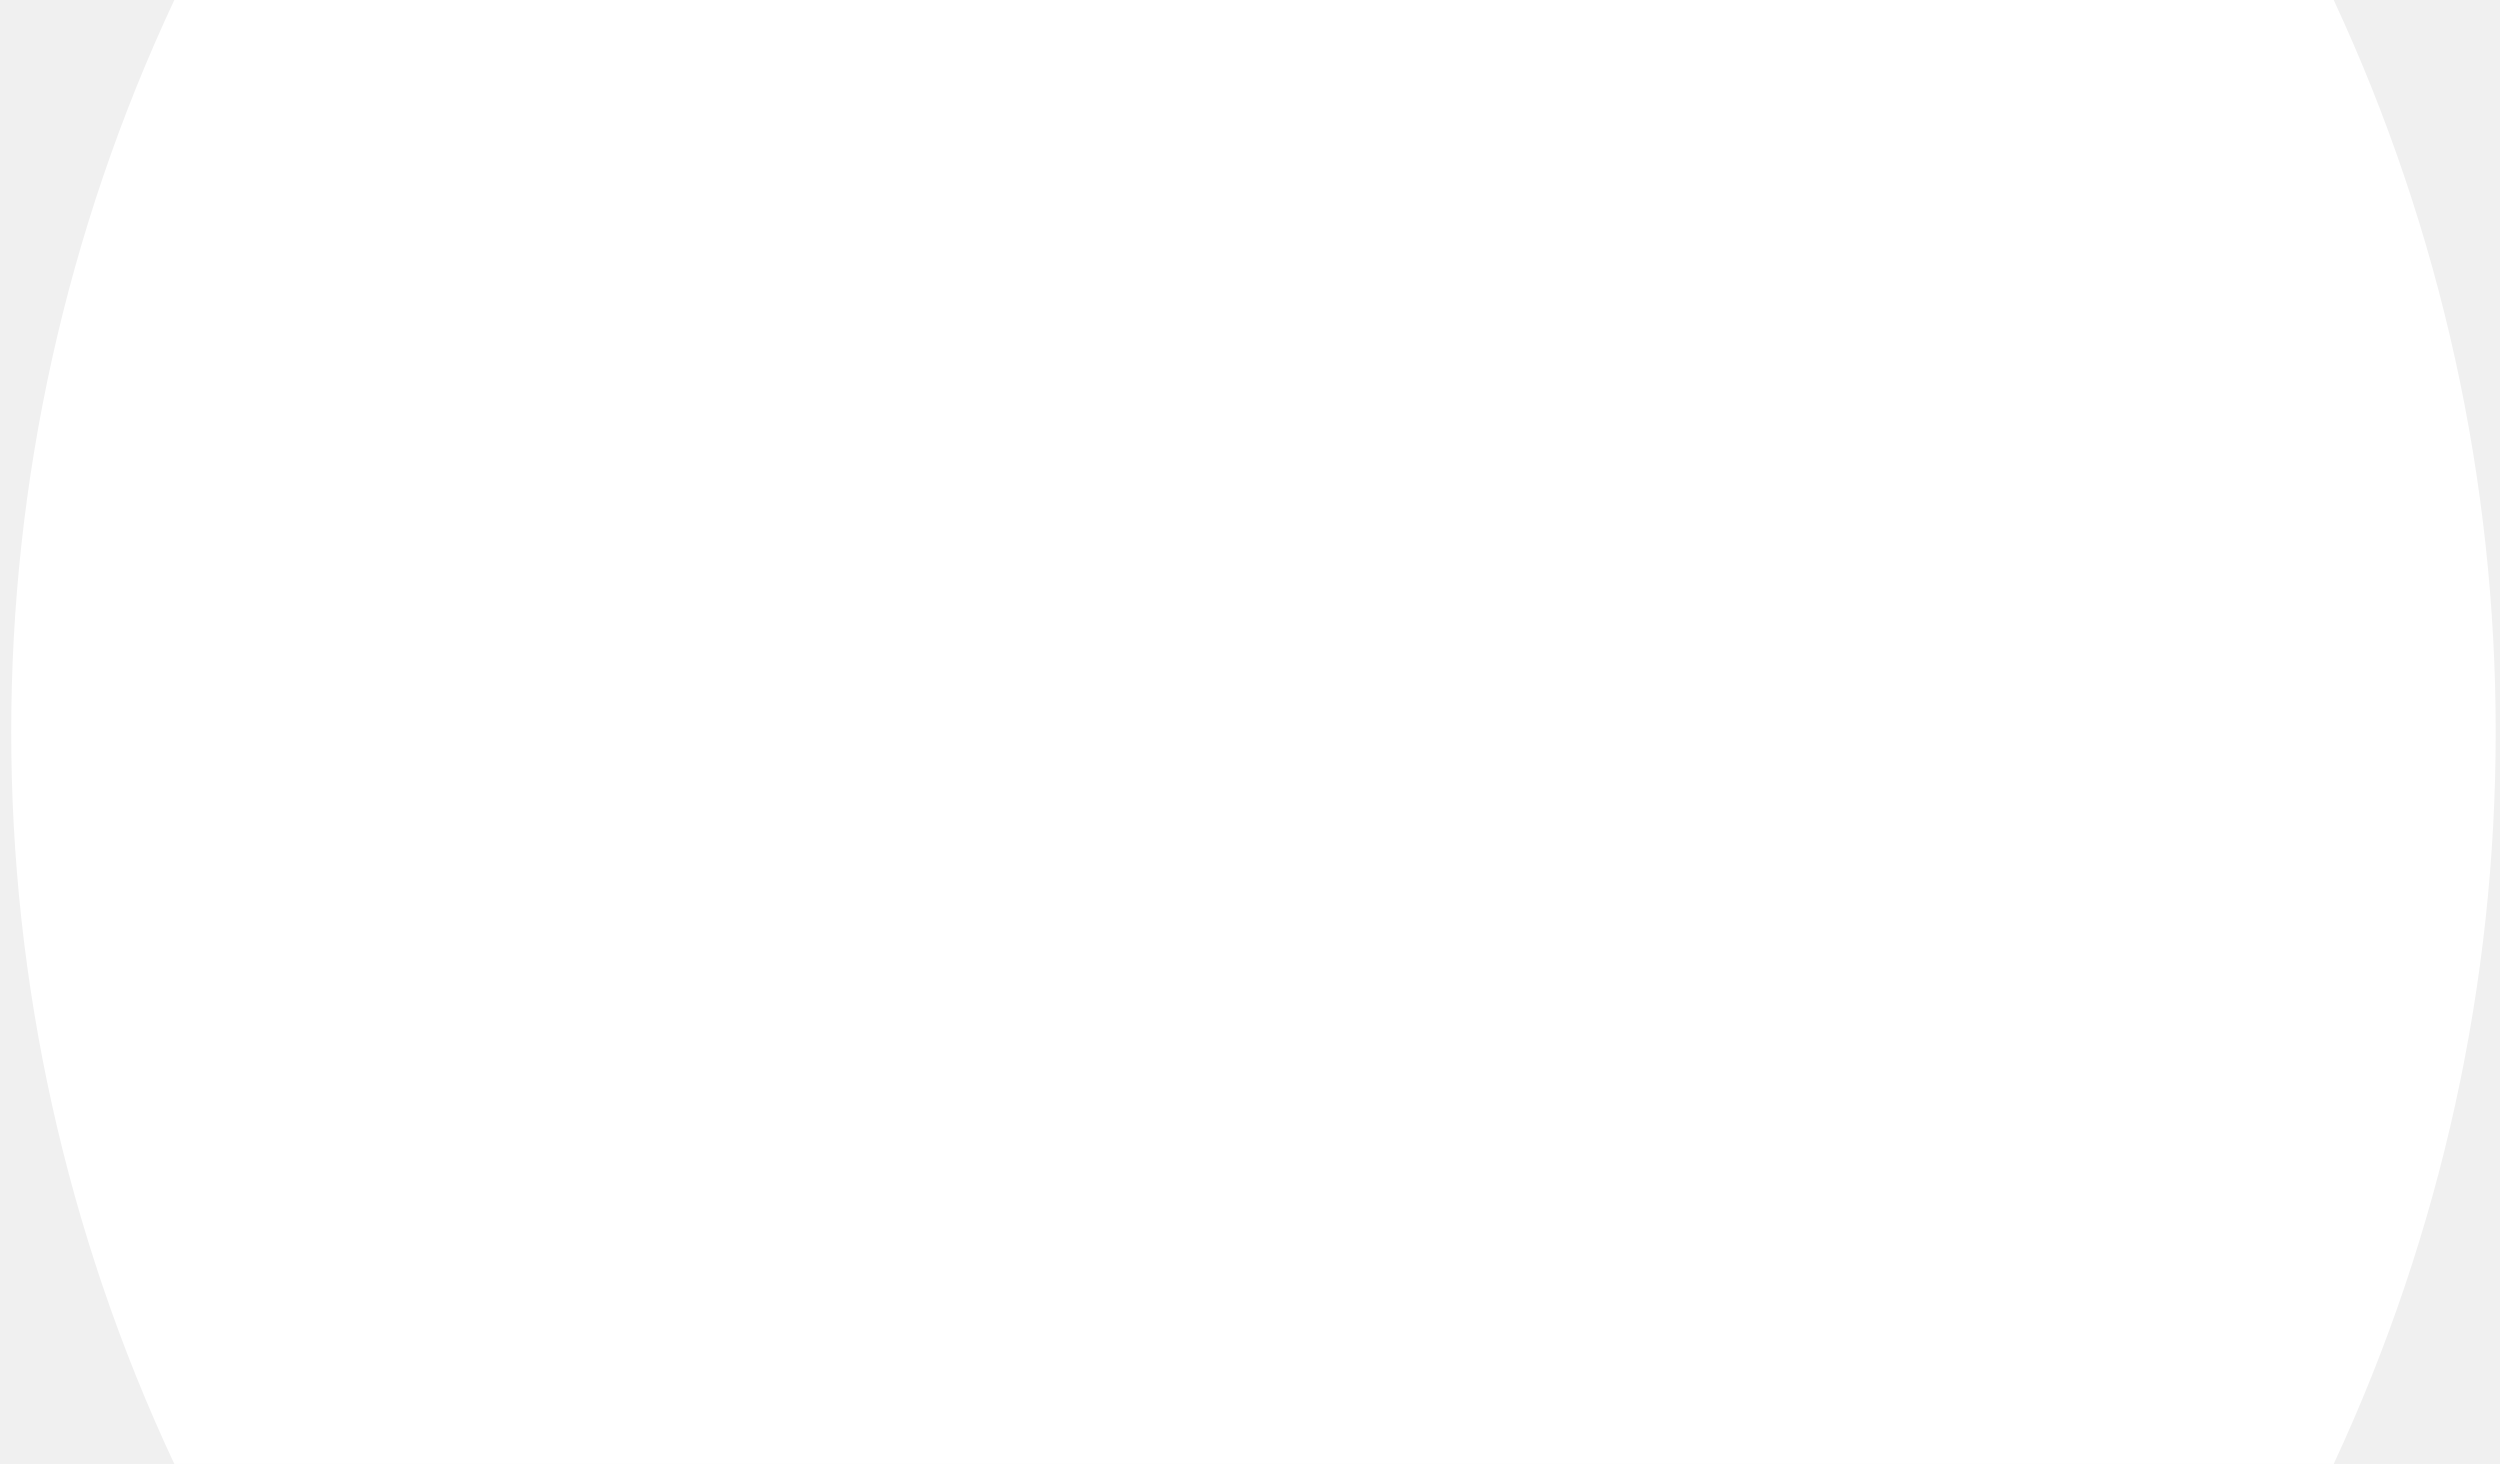
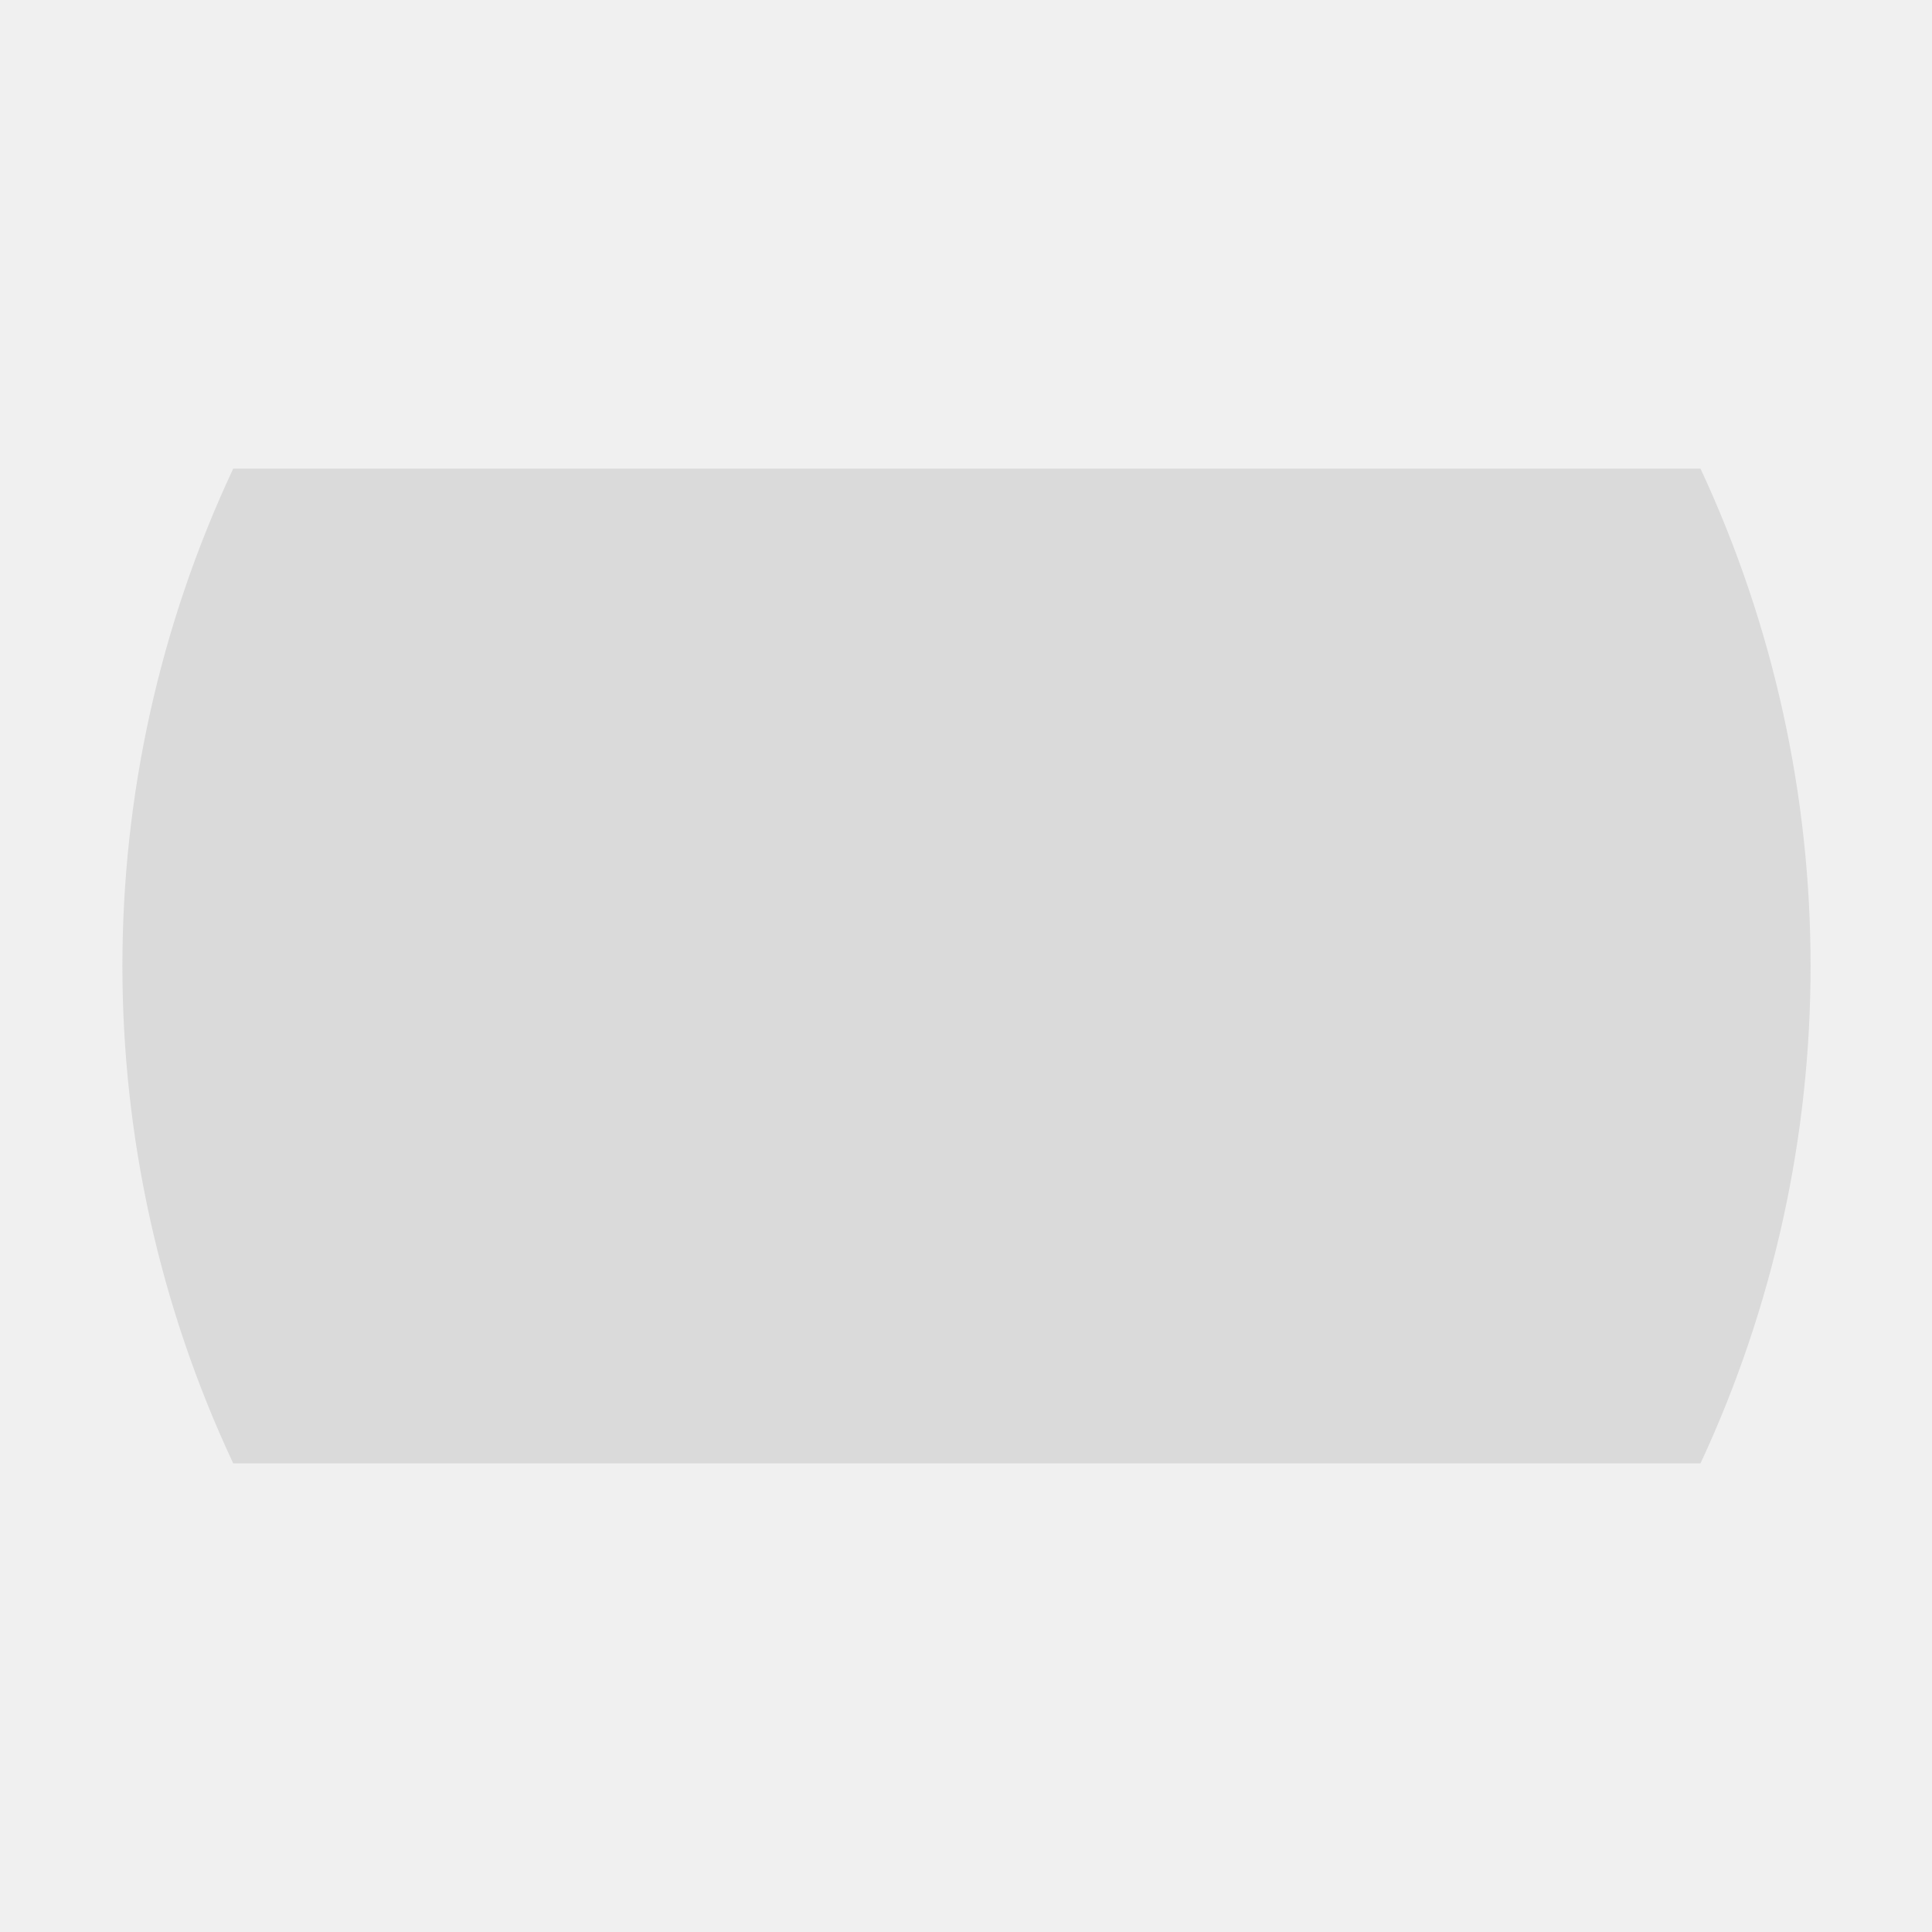
- <svg xmlns="http://www.w3.org/2000/svg" width="222" height="130" viewBox="0 0 222 130" fill="none">
-   <path d="M15.48 0H207.233V0C226.413 41.211 226.413 88.789 207.233 130V130H15.48V130C-3.831 88.818 -3.831 41.182 15.48 0V0Z" fill="white" />
+ <svg xmlns="http://www.w3.org/2000/svg" width="15em" height="15em" viewBox="0 0 235 235" fill="none">
+   <path d="M28.369 57H206.842V57C224.695 95.358 224.695 139.642 206.842 178V178H28.369V178C10.395 139.669 10.395 95.331 28.369 57V57Z" fill="#dadada" />
</svg>
